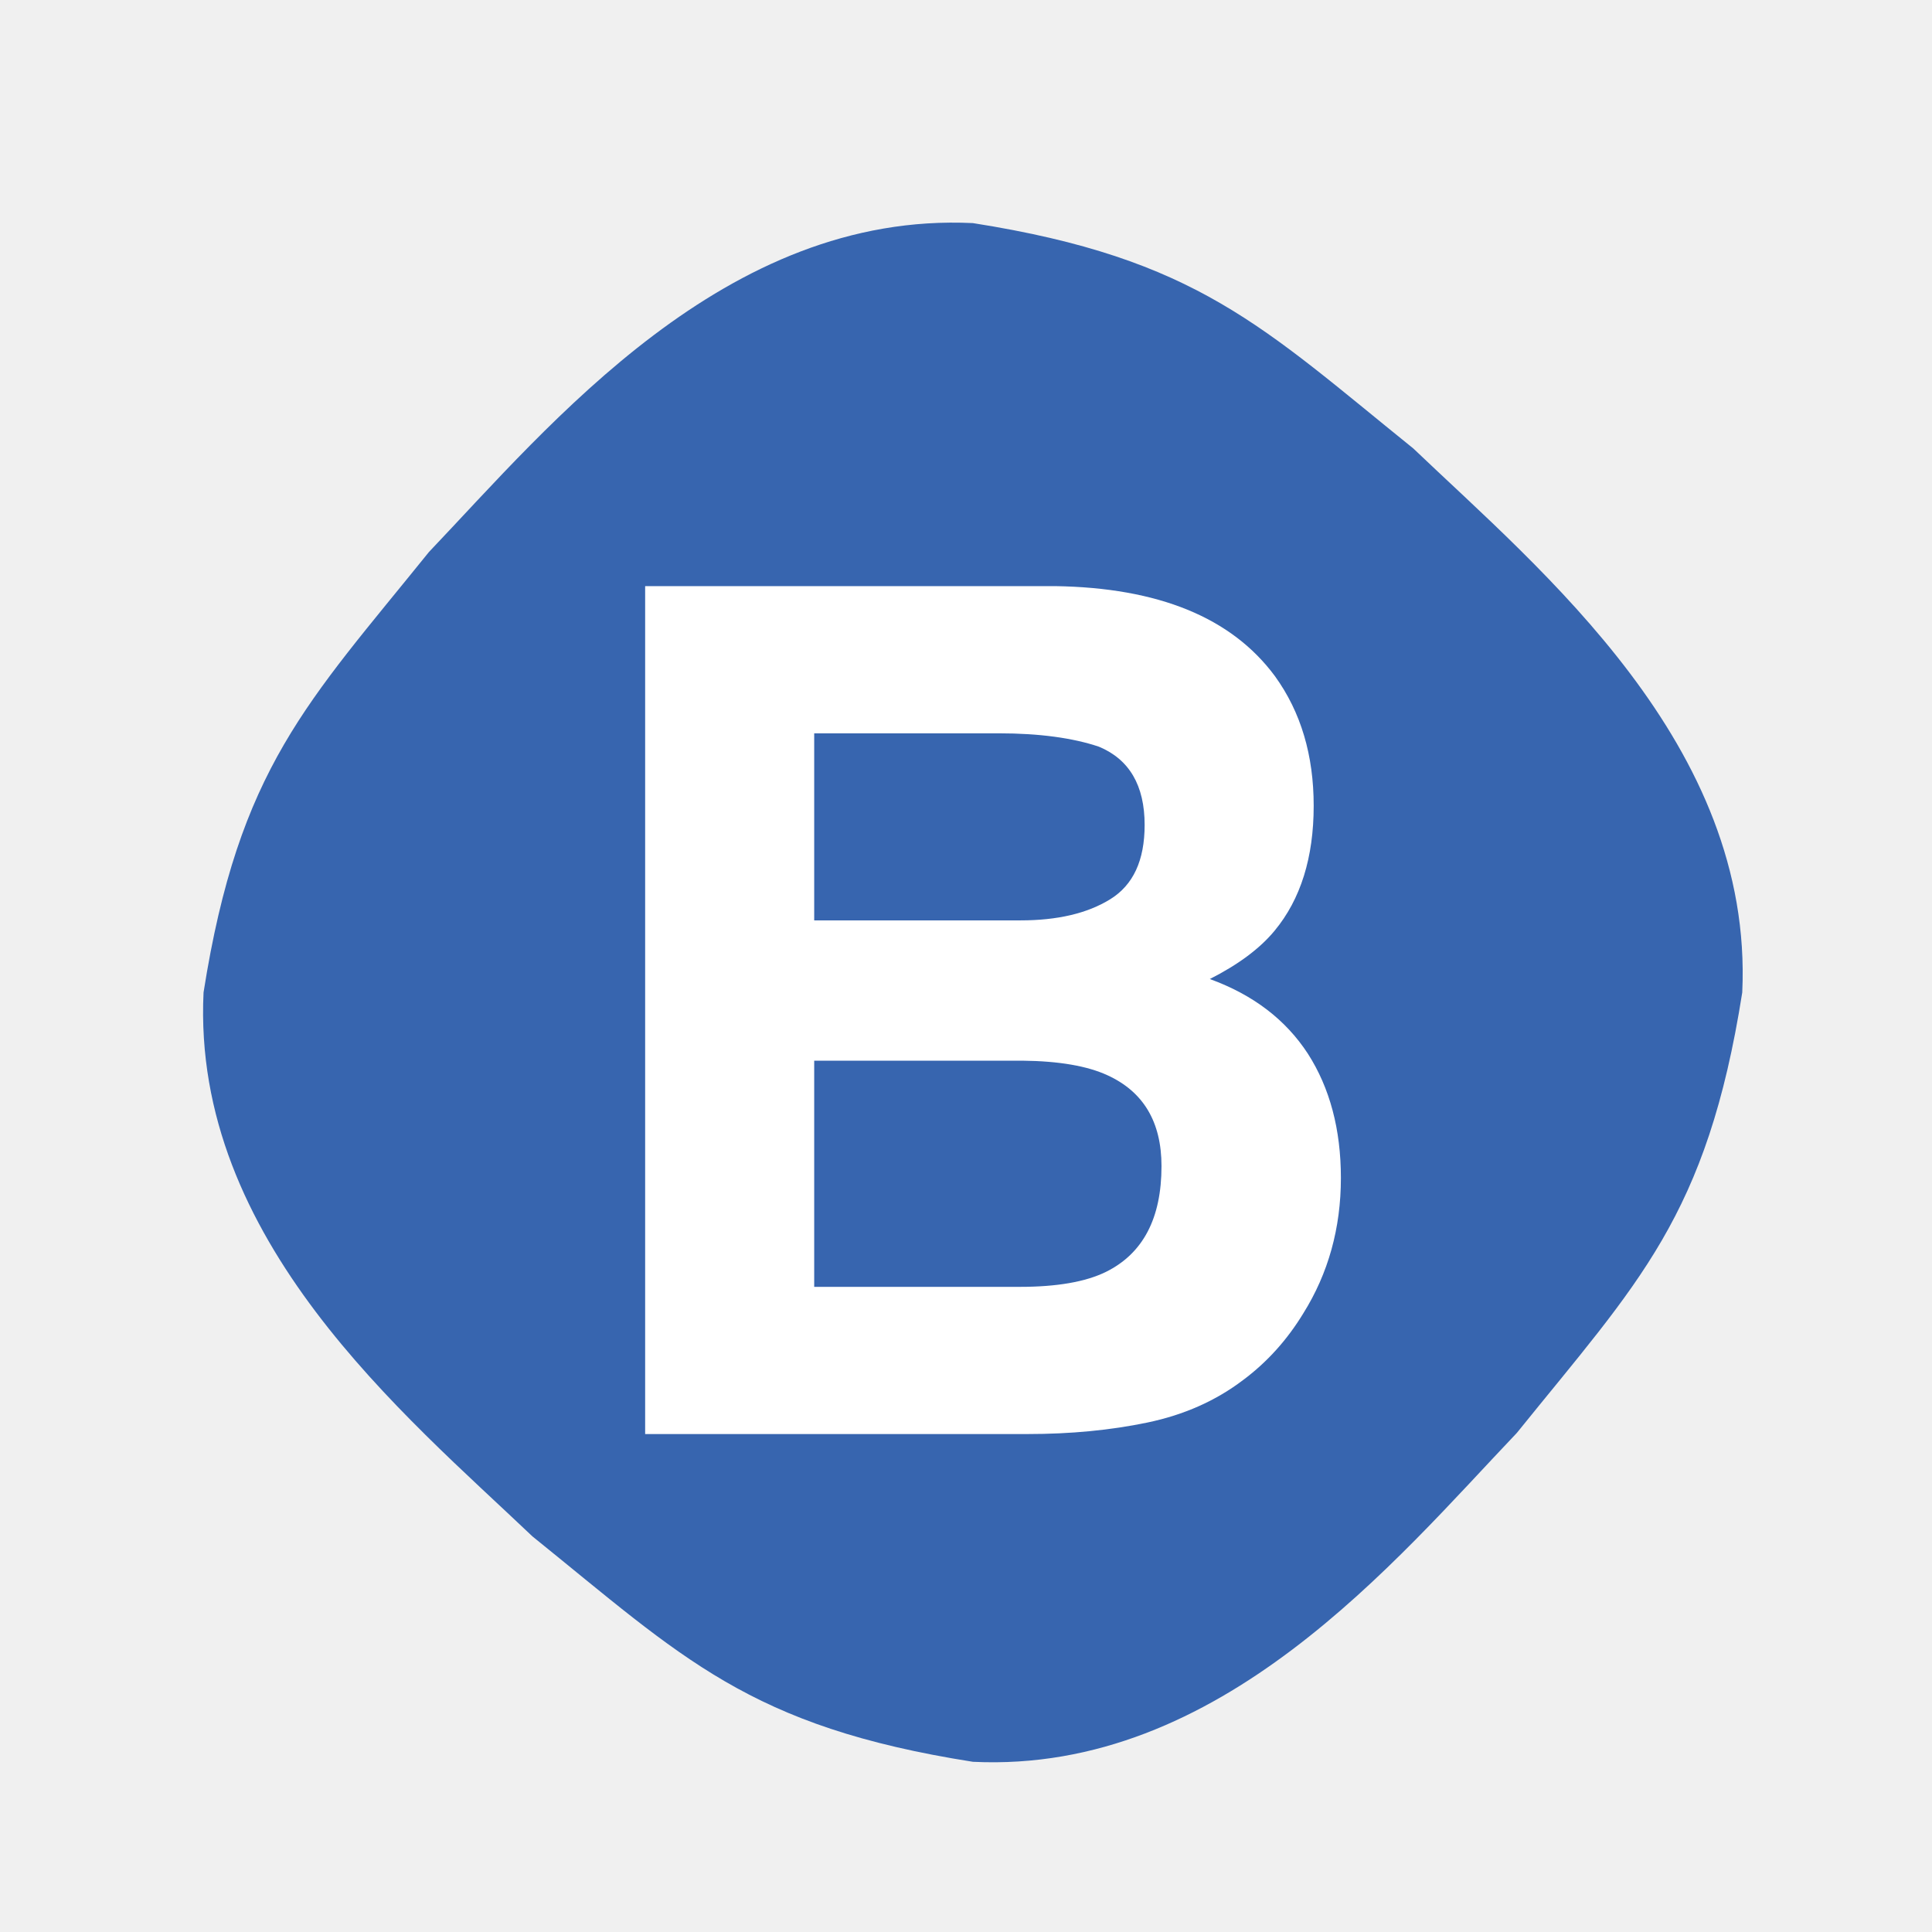
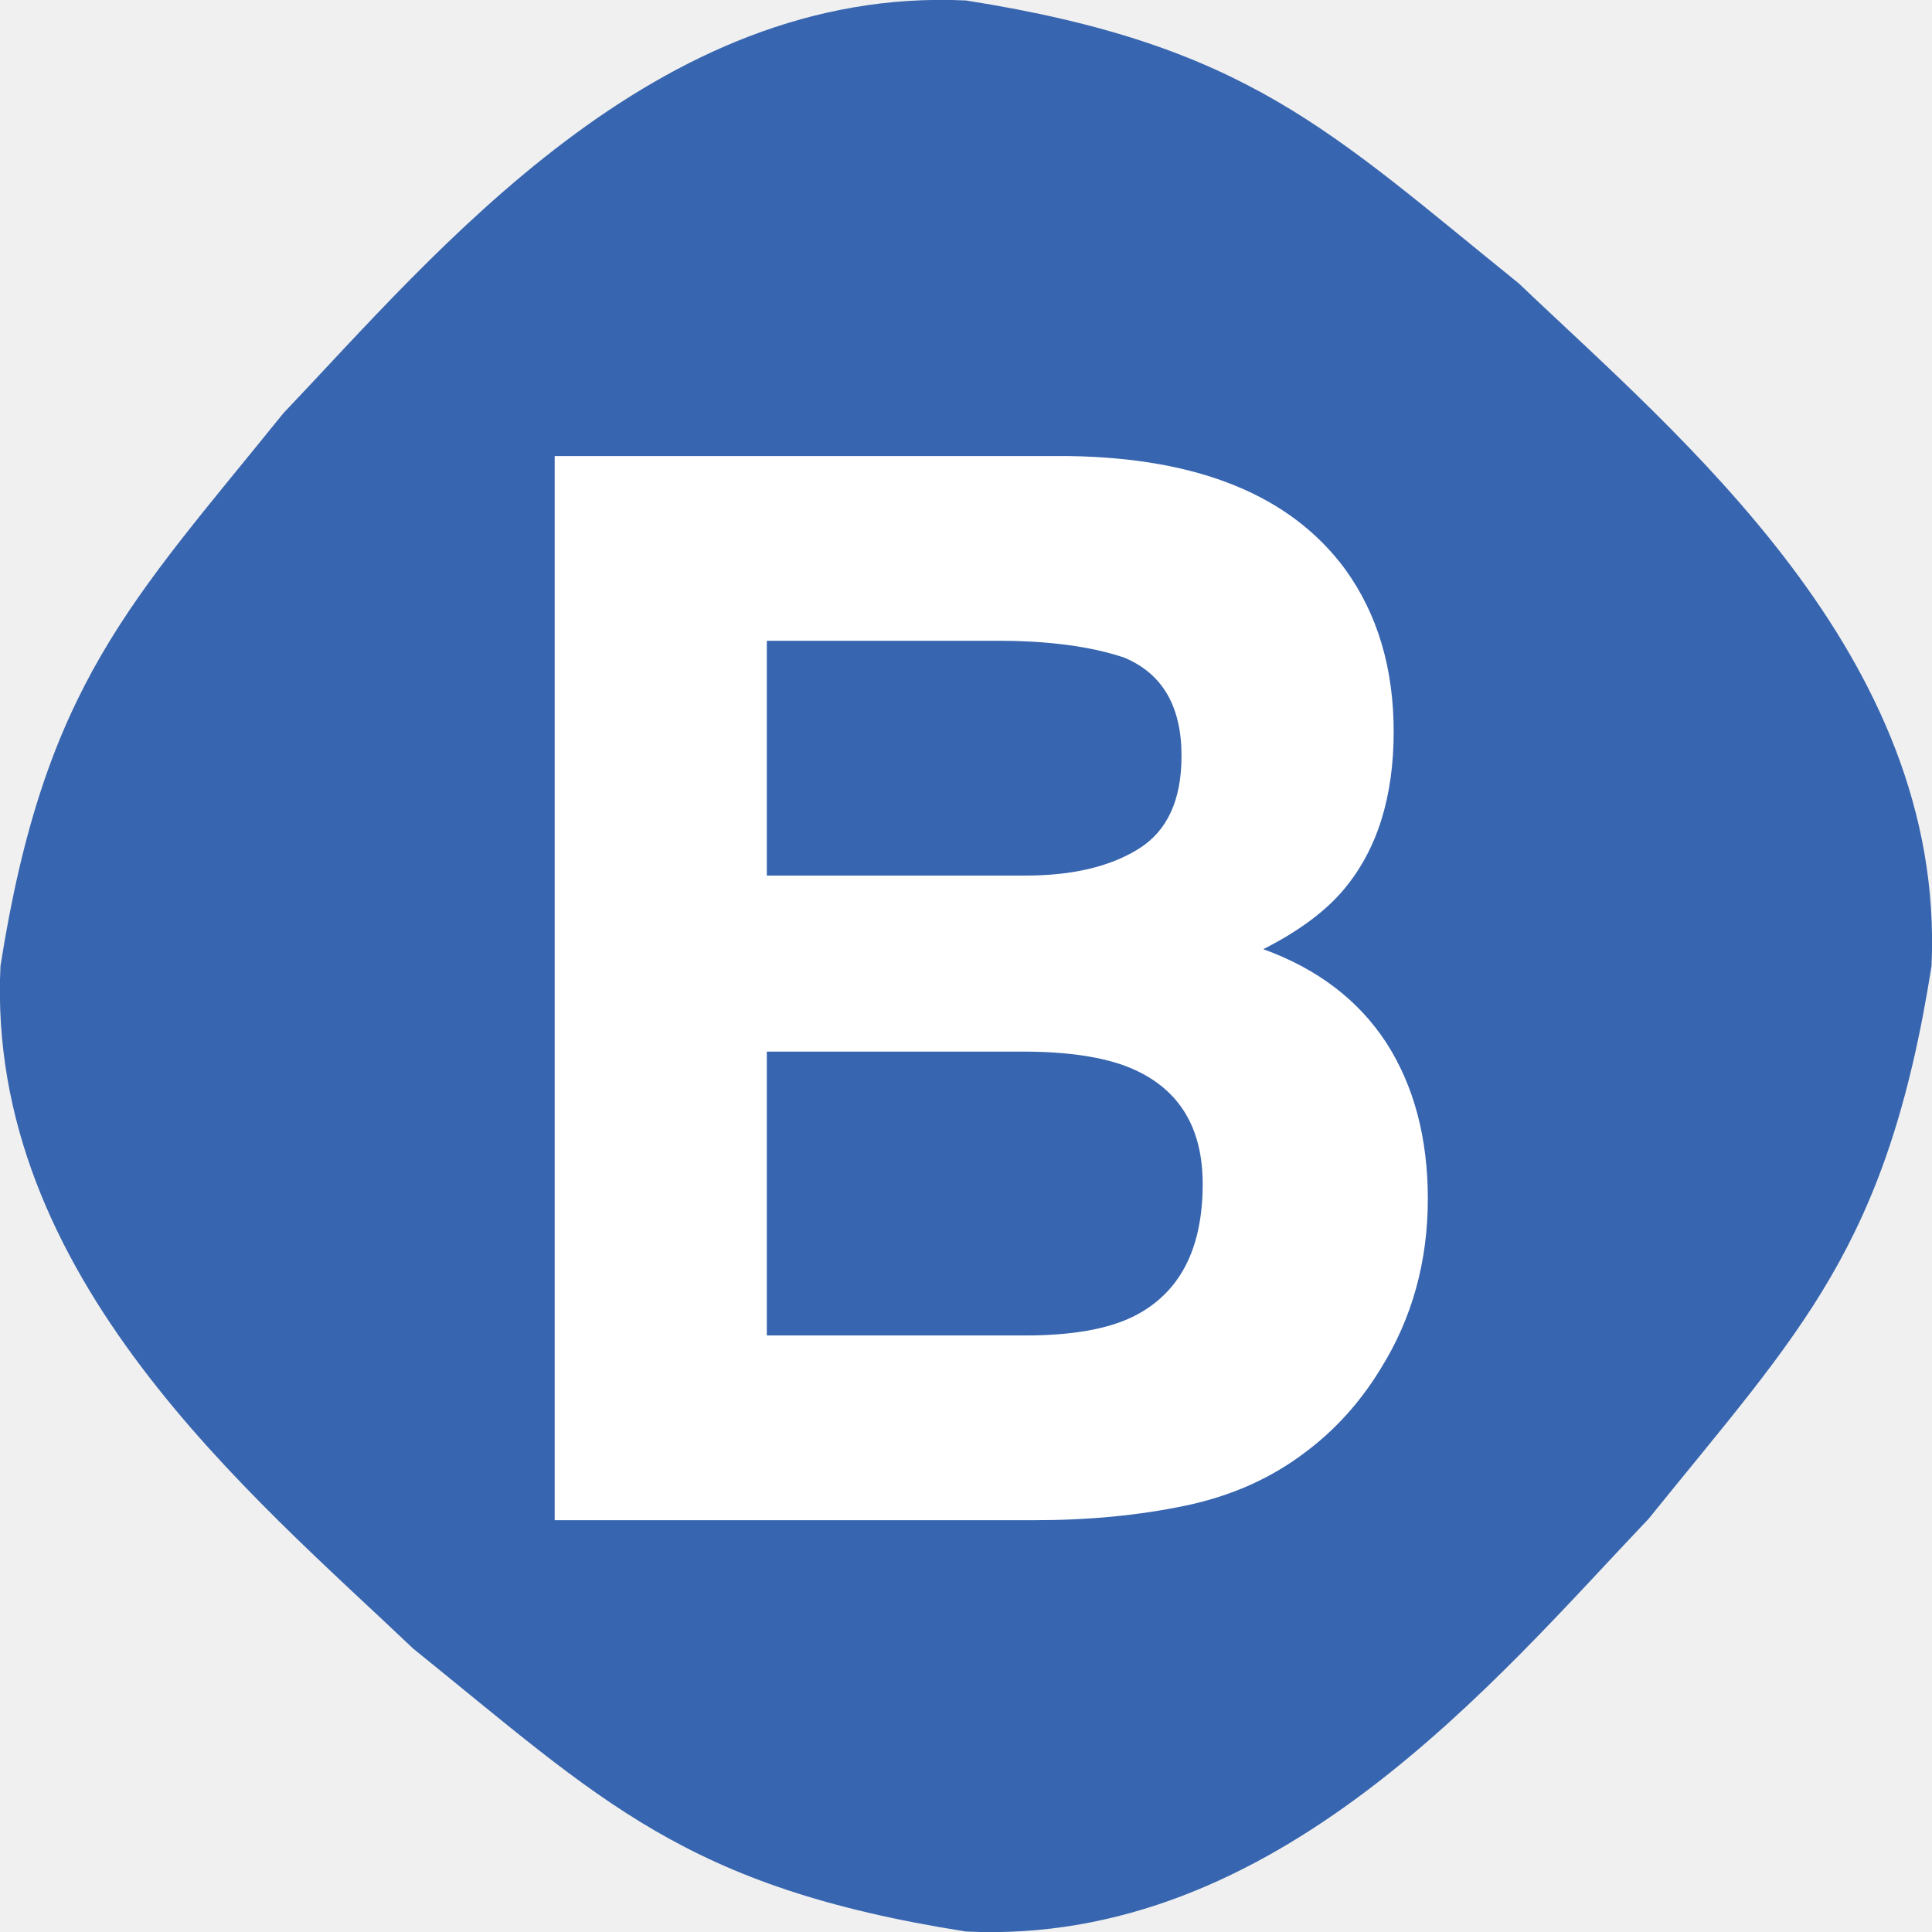
- <svg xmlns="http://www.w3.org/2000/svg" enable-background="new 0 0 504 504" id="Layer_1" version="1.1" viewBox="0 0 504 504" xml:space="preserve">
-   <path d="M454.5,258.9c-9.2,58.5-27.1,75.6-58.8,114.9c-31.7,33.3-77.3,88.9-141.9,85.8  c-58.5-9.2-75.6-27.1-114.9-58.8c-33.3-31.7-88.9-77.3-85.8-141.9c9.2-58.5,27.1-75.6,58.8-114.9c31.7-33.3,77.3-88.9,141.9-85.8  c58.5,9.2,75.6,27.1,114.9,58.8C402,148.8,457.5,194.3,454.5,258.9z" fill="#3765AF" />
+ <svg xmlns="http://www.w3.org/2000/svg" version="1.1" id="Layer_1" x="0px" y="0px" viewBox="0 0 401.6 401.6" style="enable-background:new 0 0 401.6 401.6;" xml:space="preserve">
+   <style type="text/css">
+ 	.st0{fill:#3765AF;}
+ 	.st1{fill:#FFFFFF;}
+ </style>
+   <path class="st0" d="M401.5,200.8c-9.2,58.5-27.1,75.6-58.8,114.9c-31.7,33.3-77.3,88.9-141.9,85.8c-58.5-9.2-75.6-27.1-114.9-58.8  C52.6,311-3,265.4,0.1,200.8c9.2-58.5,27.1-75.6,58.8-114.9C90.6,52.6,136.2-3,200.8,0.1c58.5,9.2,75.6,27.1,114.9,58.8  C349,90.7,404.5,136.2,401.5,200.8z" />
  <g>
-     <path d="M332.6,176.4c6.8,9.4,10.1,20.7,10.1,33.8c0,13.5-3.4,24.4-10.2,32.6c-3.8,4.6-9.4,8.8-16.9,12.6   c11.3,4.1,19.8,10.6,25.6,19.5c5.7,8.9,8.6,19.7,8.6,32.4c0,13.1-3.3,24.9-9.8,35.3c-4.2,6.9-9.4,12.7-15.7,17.4   c-7.1,5.4-15.4,9.1-25,11.1c-9.6,2-20,3-31.3,3h-99.7V152.9h106.9C302.2,153.3,321.3,161.1,332.6,176.4z M212.4,191.3v48.8h53.8   c9.6,0,17.4-1.8,23.4-5.5c6-3.7,9-10.1,9-19.4c0-10.3-4-17.1-11.9-20.4c-6.8-2.3-15.6-3.5-26.1-3.5H212.4z M212.4,276.7v59h53.7   c9.6,0,17.1-1.3,22.4-3.9c9.7-4.8,14.5-14,14.5-27.6c0-11.5-4.7-19.4-14.1-23.7c-5.2-2.4-12.6-3.7-22.1-3.8H212.4z" fill="#FFFFFF" />
+     <path class="st1" d="M279.6,118.3c6.8,9.4,10.1,20.7,10.1,33.8c0,13.5-3.4,24.4-10.2,32.6c-3.8,4.6-9.4,8.8-16.9,12.6   c11.3,4.1,19.8,10.6,25.6,19.5c5.7,8.9,8.6,19.7,8.6,32.4c0,13.1-3.3,24.9-9.8,35.3c-4.2,6.9-9.4,12.7-15.7,17.4   c-7.1,5.4-15.4,9.1-25,11.1s-20,3-31.3,3h-99.7V94.8h106.9C249.2,95.2,268.3,103,279.6,118.3z M159.4,133.2V182h53.8   c9.6,0,17.4-1.8,23.4-5.5s9-10.1,9-19.4c0-10.3-4-17.1-11.9-20.4c-6.8-2.3-15.6-3.5-26.1-3.5L159.4,133.2L159.4,133.2z    M159.4,218.6v59h53.7c9.6,0,17.1-1.3,22.4-3.9c9.7-4.8,14.5-14,14.5-27.6c0-11.5-4.7-19.4-14.1-23.7c-5.2-2.4-12.6-3.7-22.1-3.8   H159.4z" />
  </g>
</svg>
